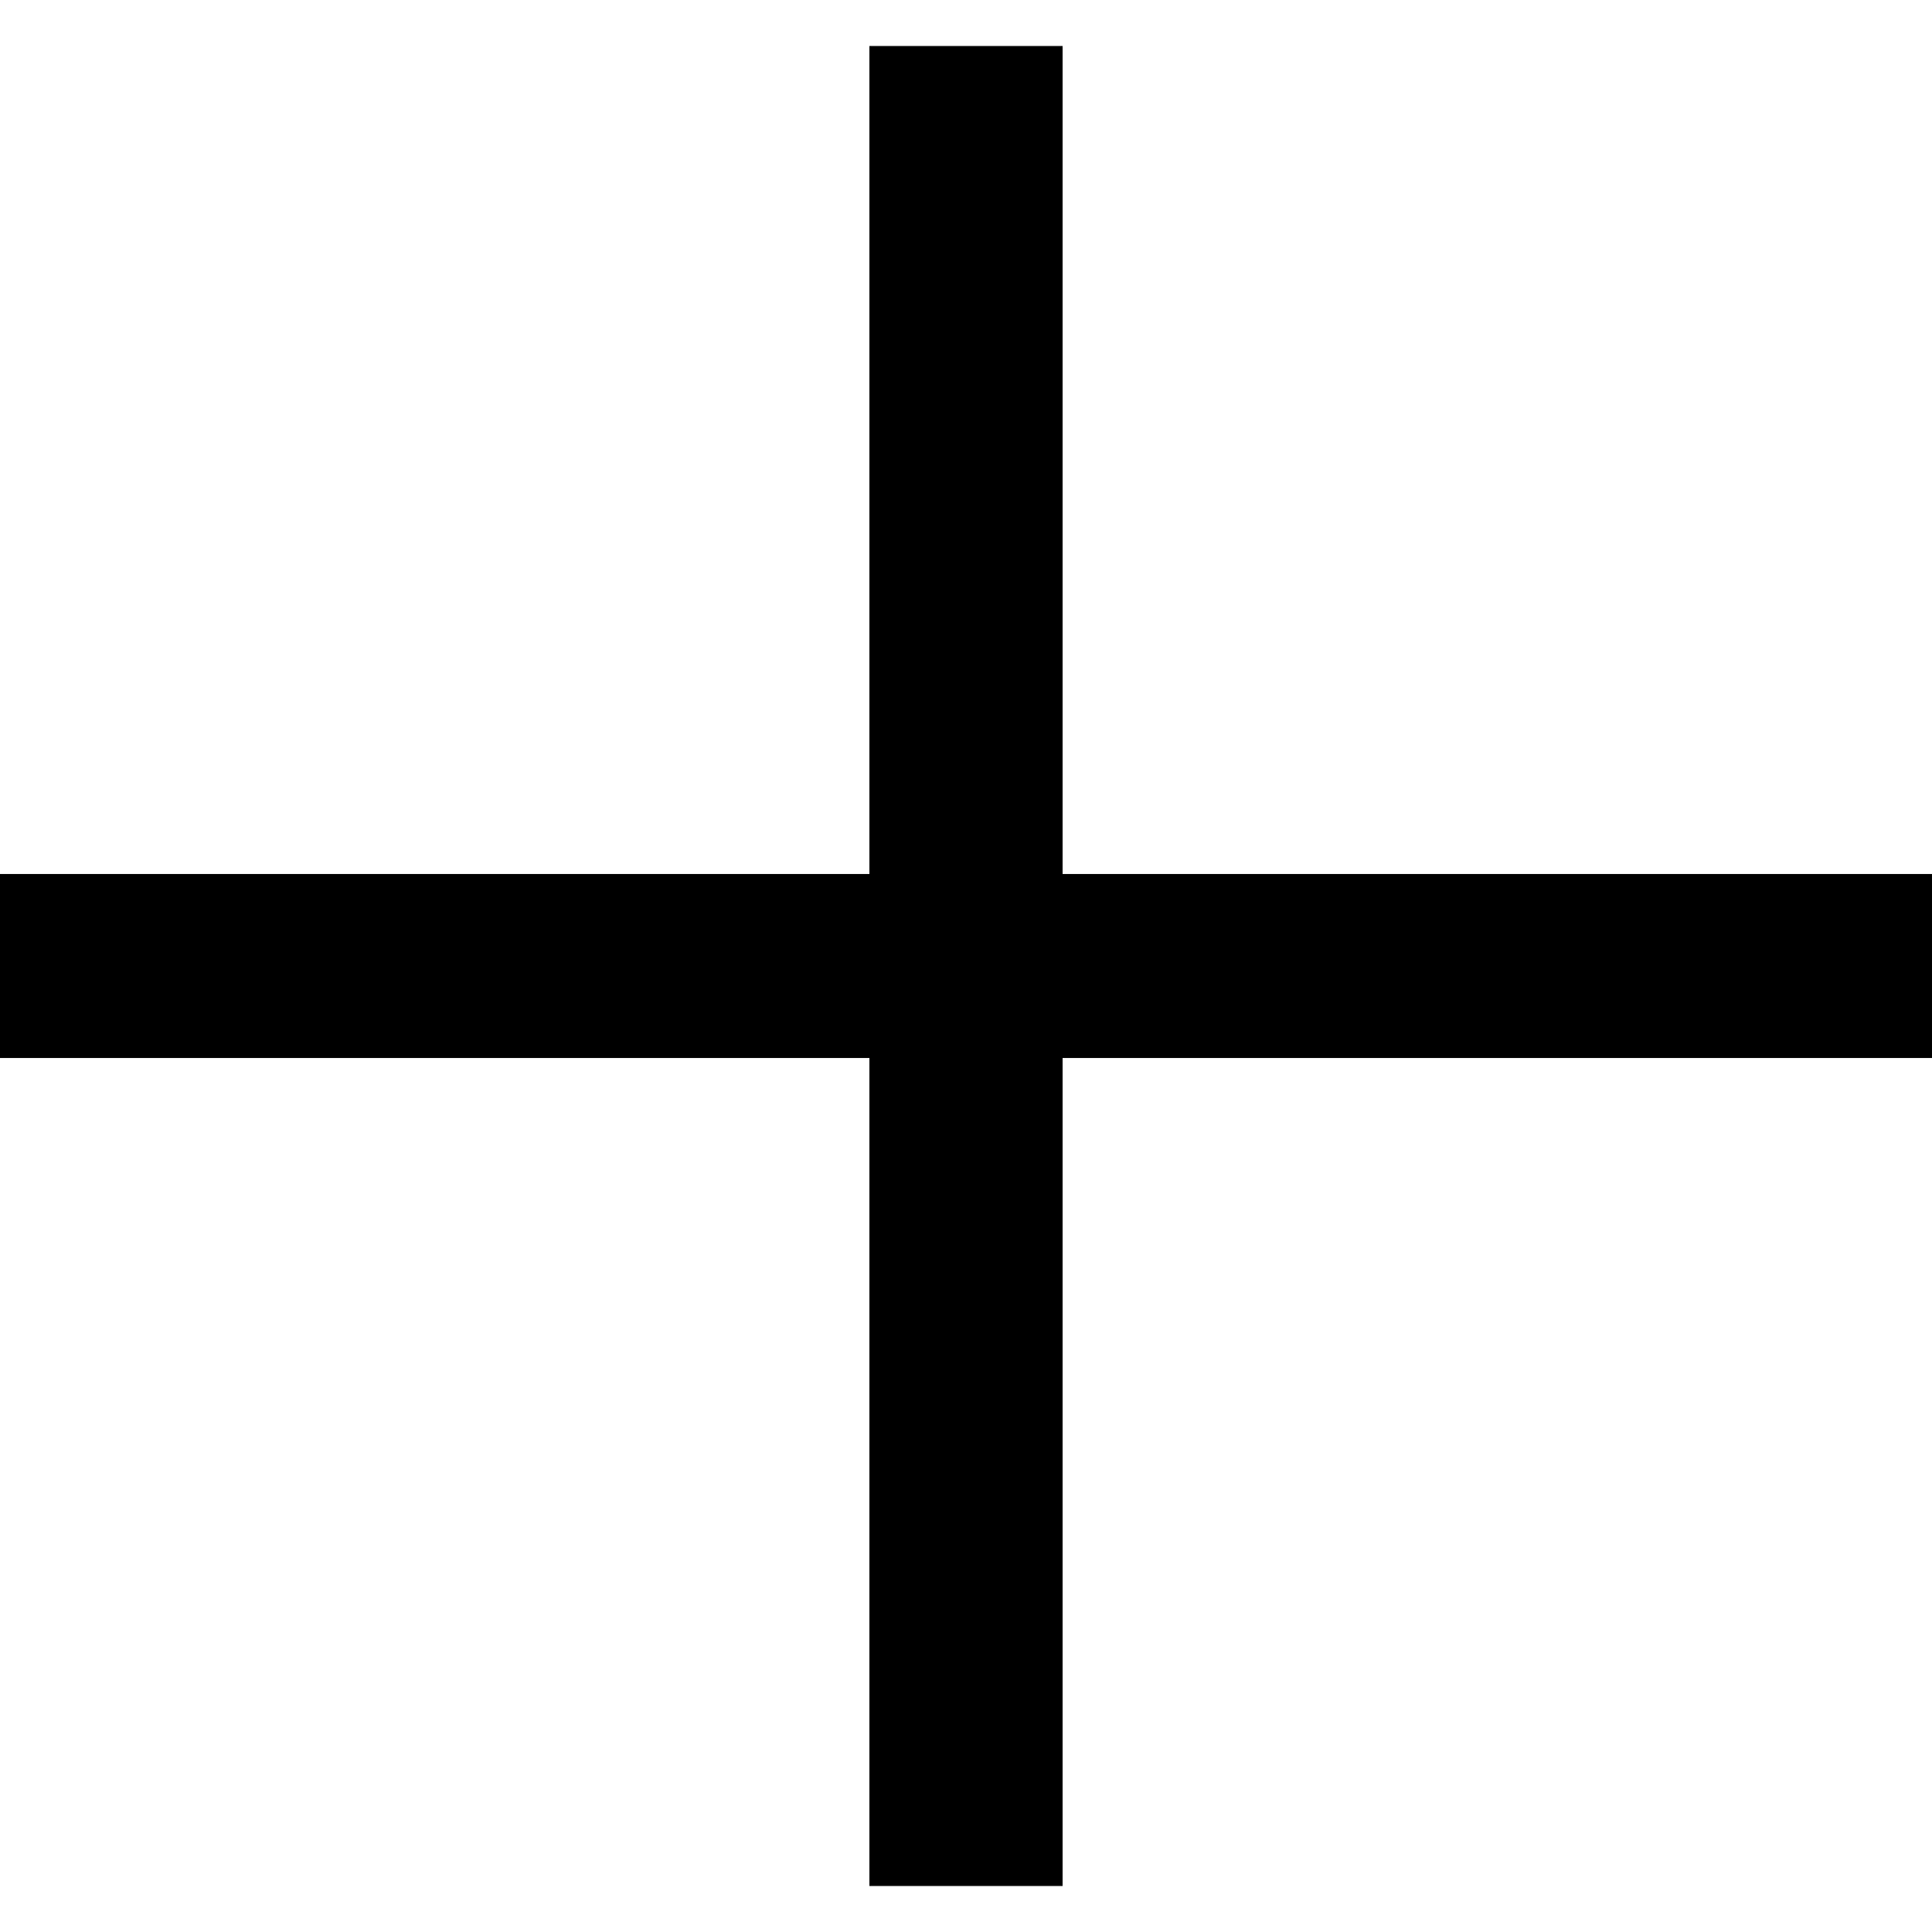
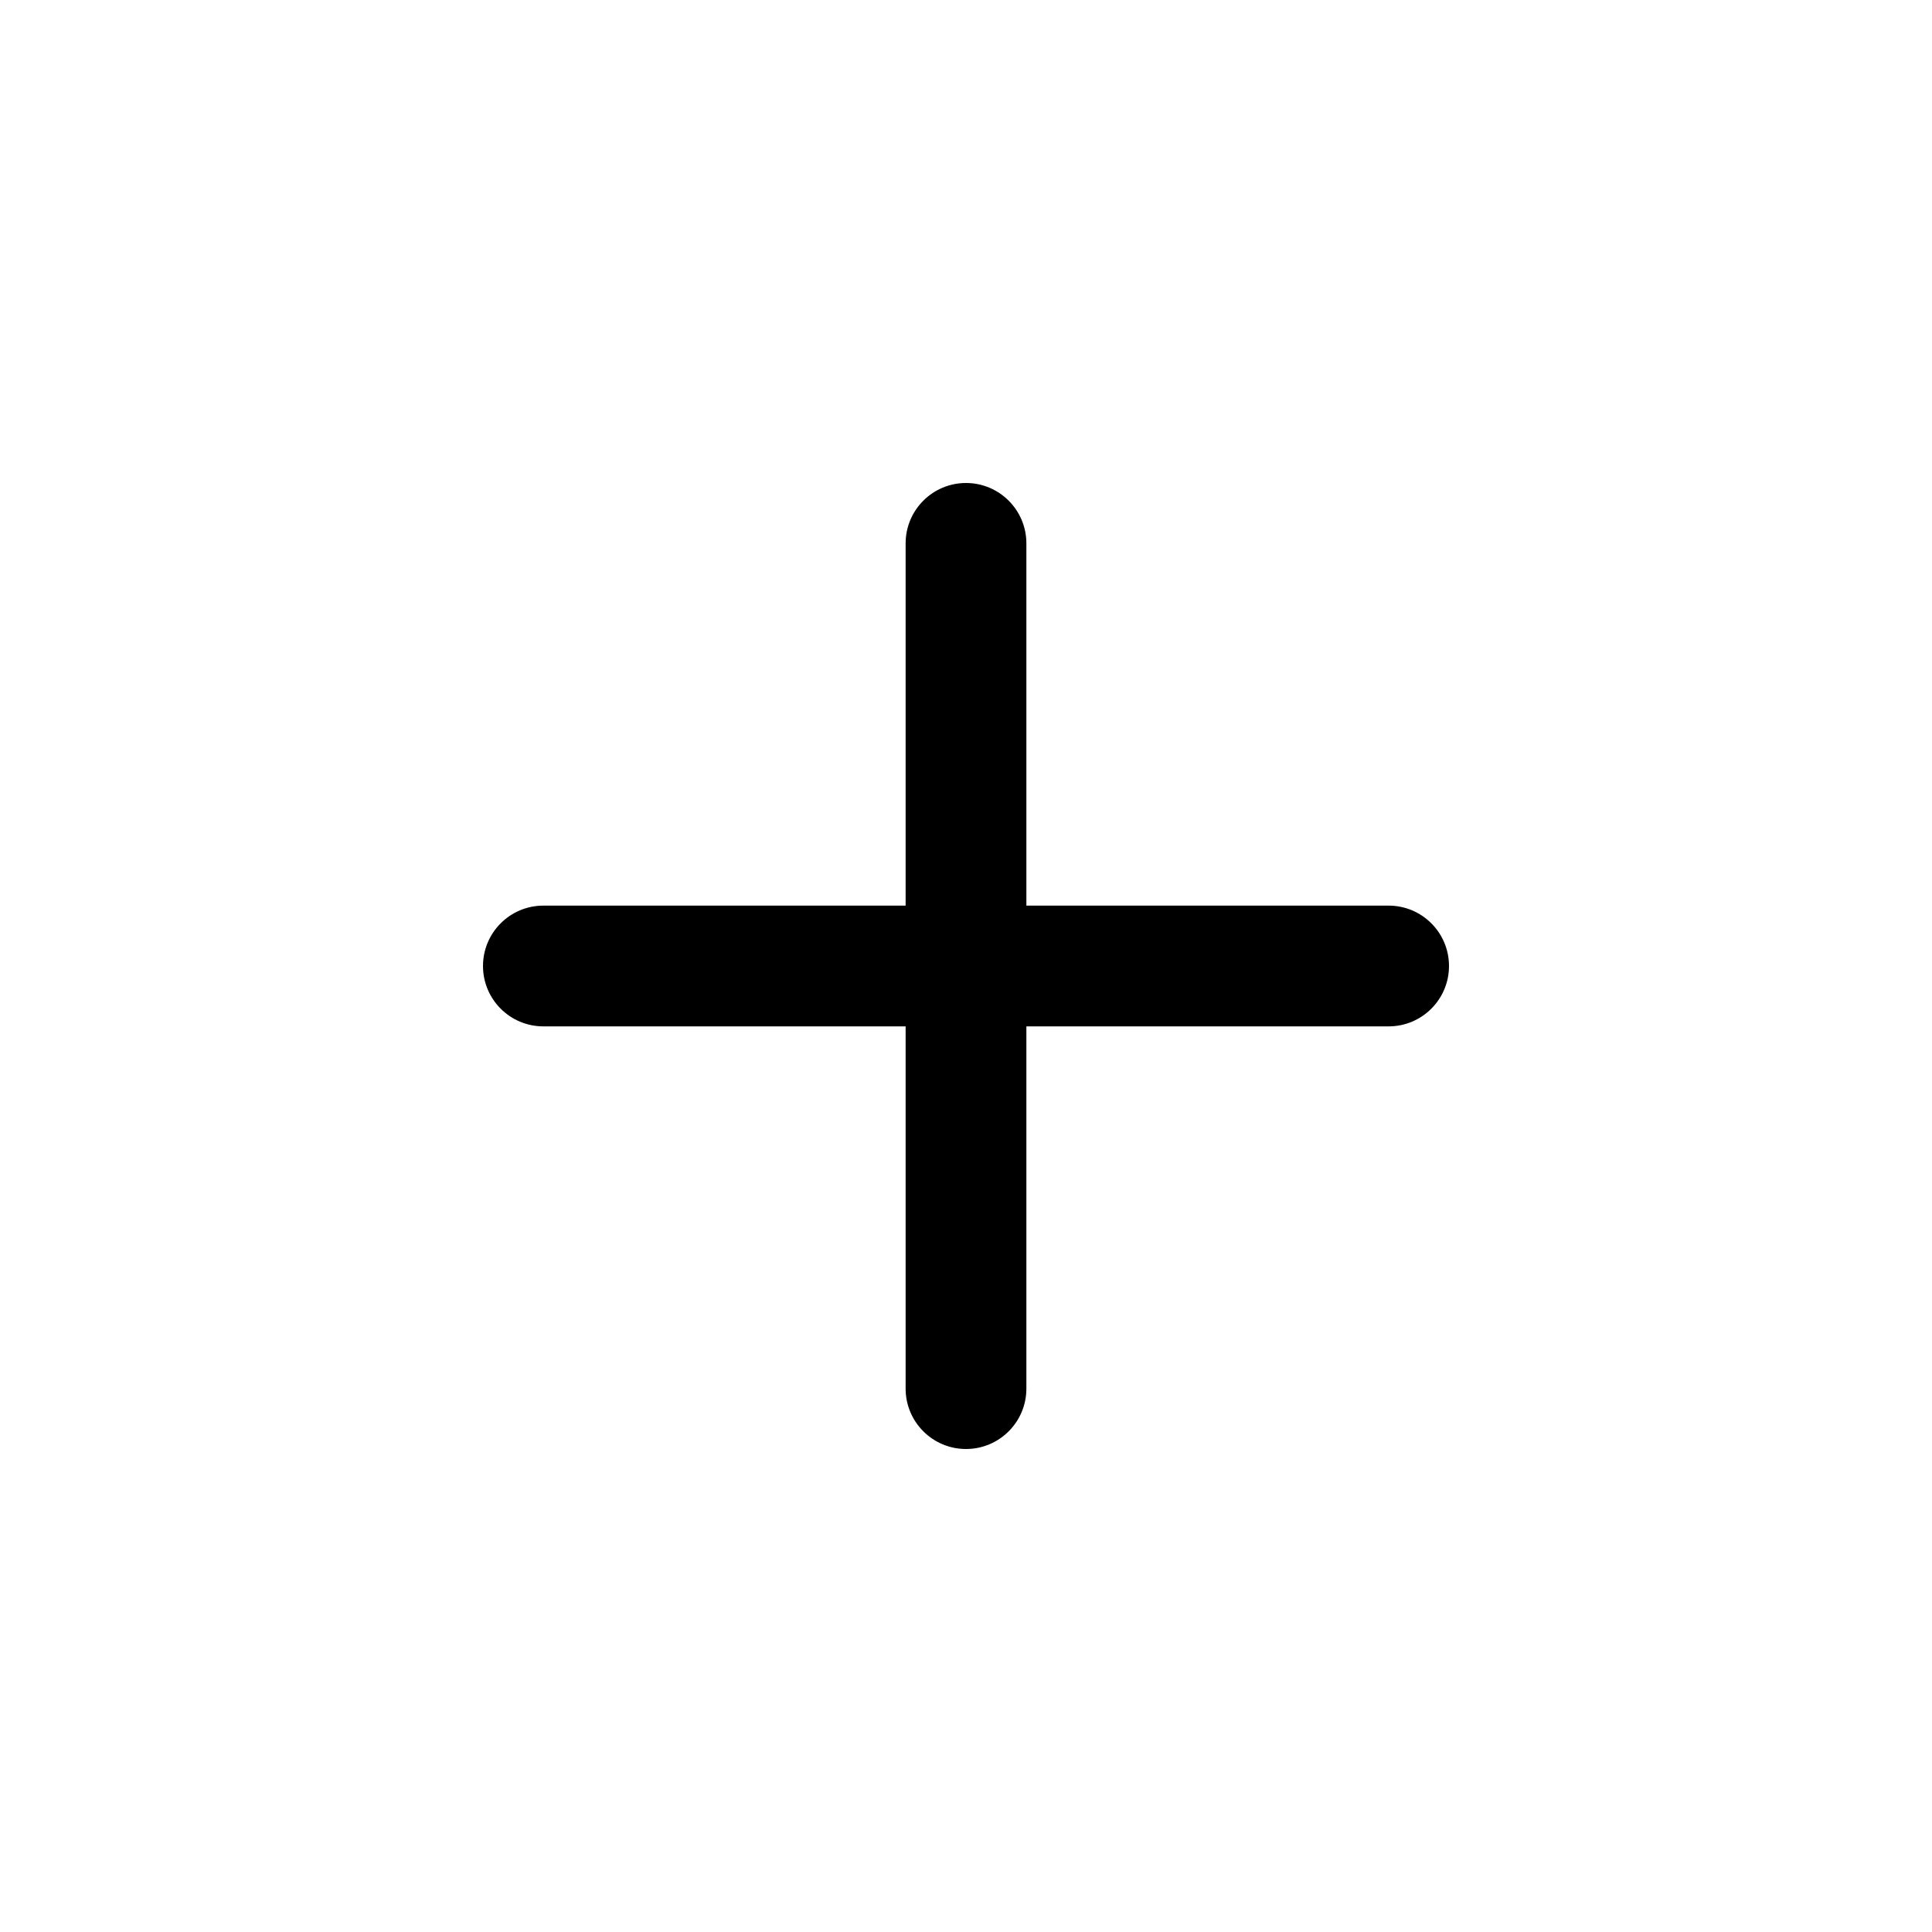
- <svg xmlns="http://www.w3.org/2000/svg" width="800px" height="800px" viewBox="0 -0.5 21 21" version="1.1">
-   <g id="Page-1" stroke="none" stroke-width="1" fill="none" fill-rule="evenodd">
-     <g id="Dribbble-Light-Preview" transform="translate(-379, -240)" fill="#000000">
-       <g id="icons" transform="translate(56, 160)">
-         <polygon id="plus-[#1512]" points="344 89 344 91 334.55 91 334.55 100 332.45 100 332.45 91 323 91 323 89 332.45 89 332.45 80 334.55 80 334.55 89">
- 
- </polygon>
-       </g>
-     </g>
-   </g>
+ <svg xmlns="http://www.w3.org/2000/svg" fill="#000000" width="800px" height="800px" viewBox="0 0 32 32">
+   <path d="M9,17h6v6a1,1,0,0,0,2,0V17h6a1,1,0,0,0,0-2H17V9a1,1,0,0,0-2,0v6H9a1,1,0,0,0,0,2Z" />
</svg>
